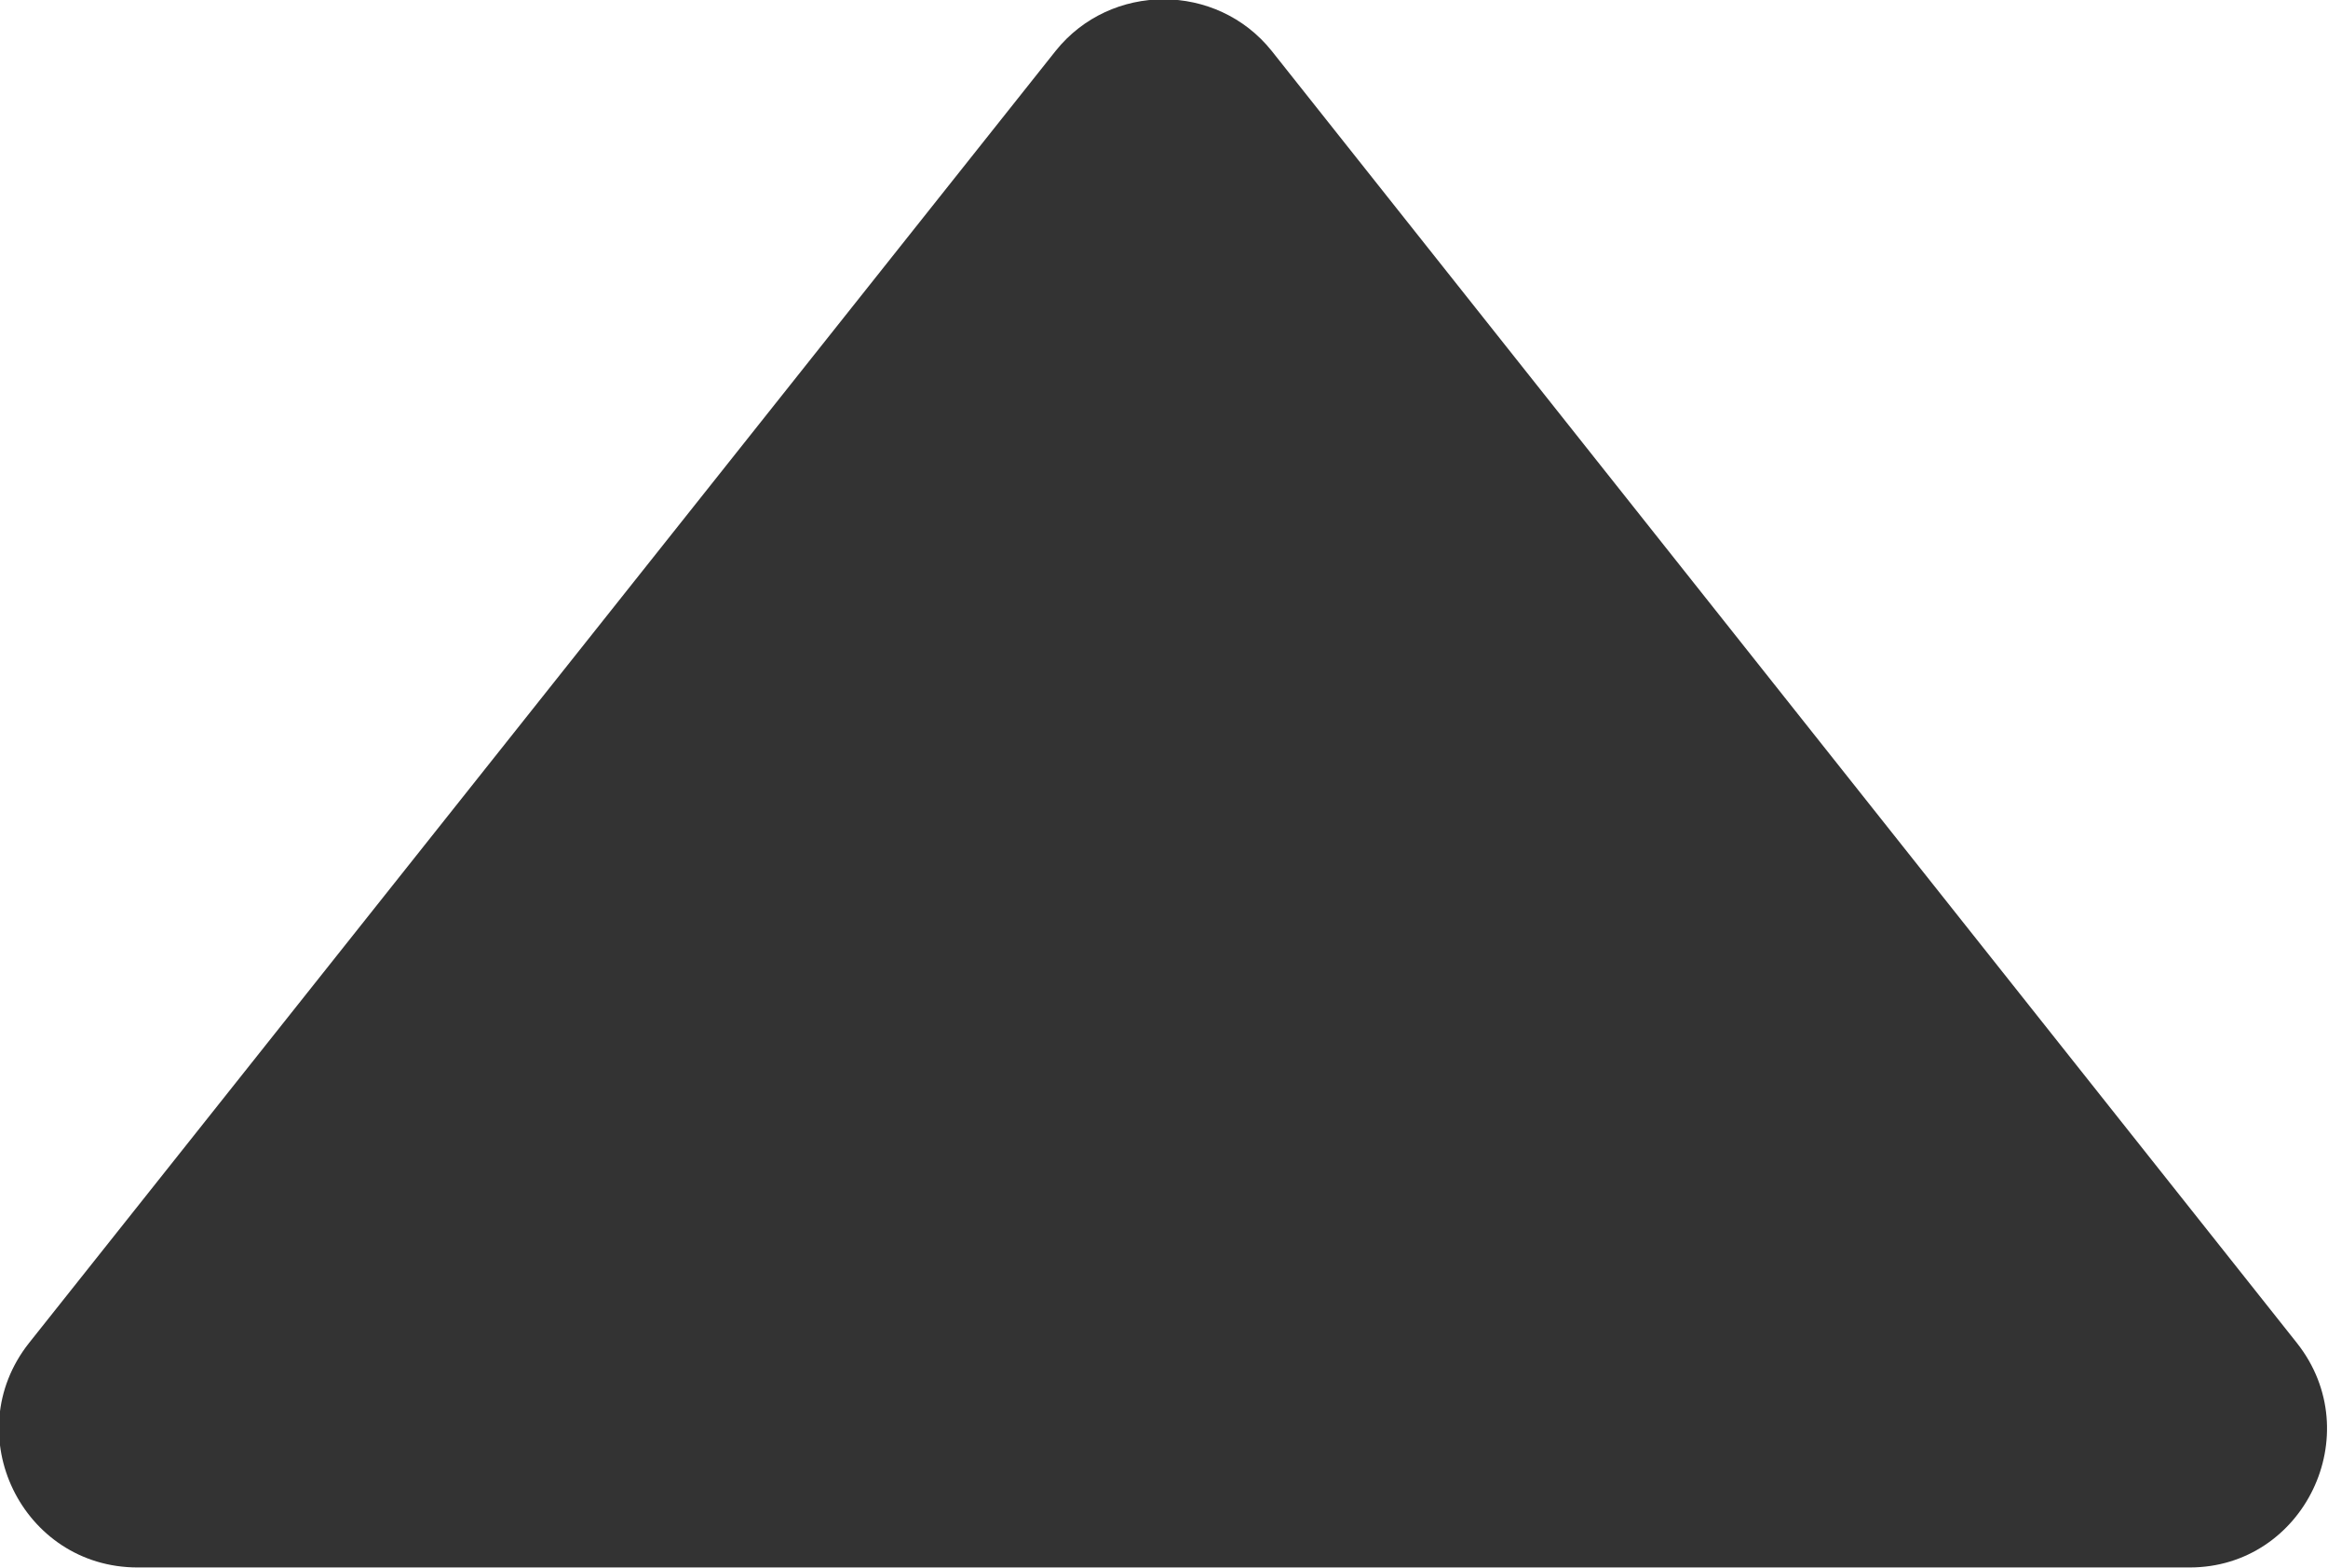
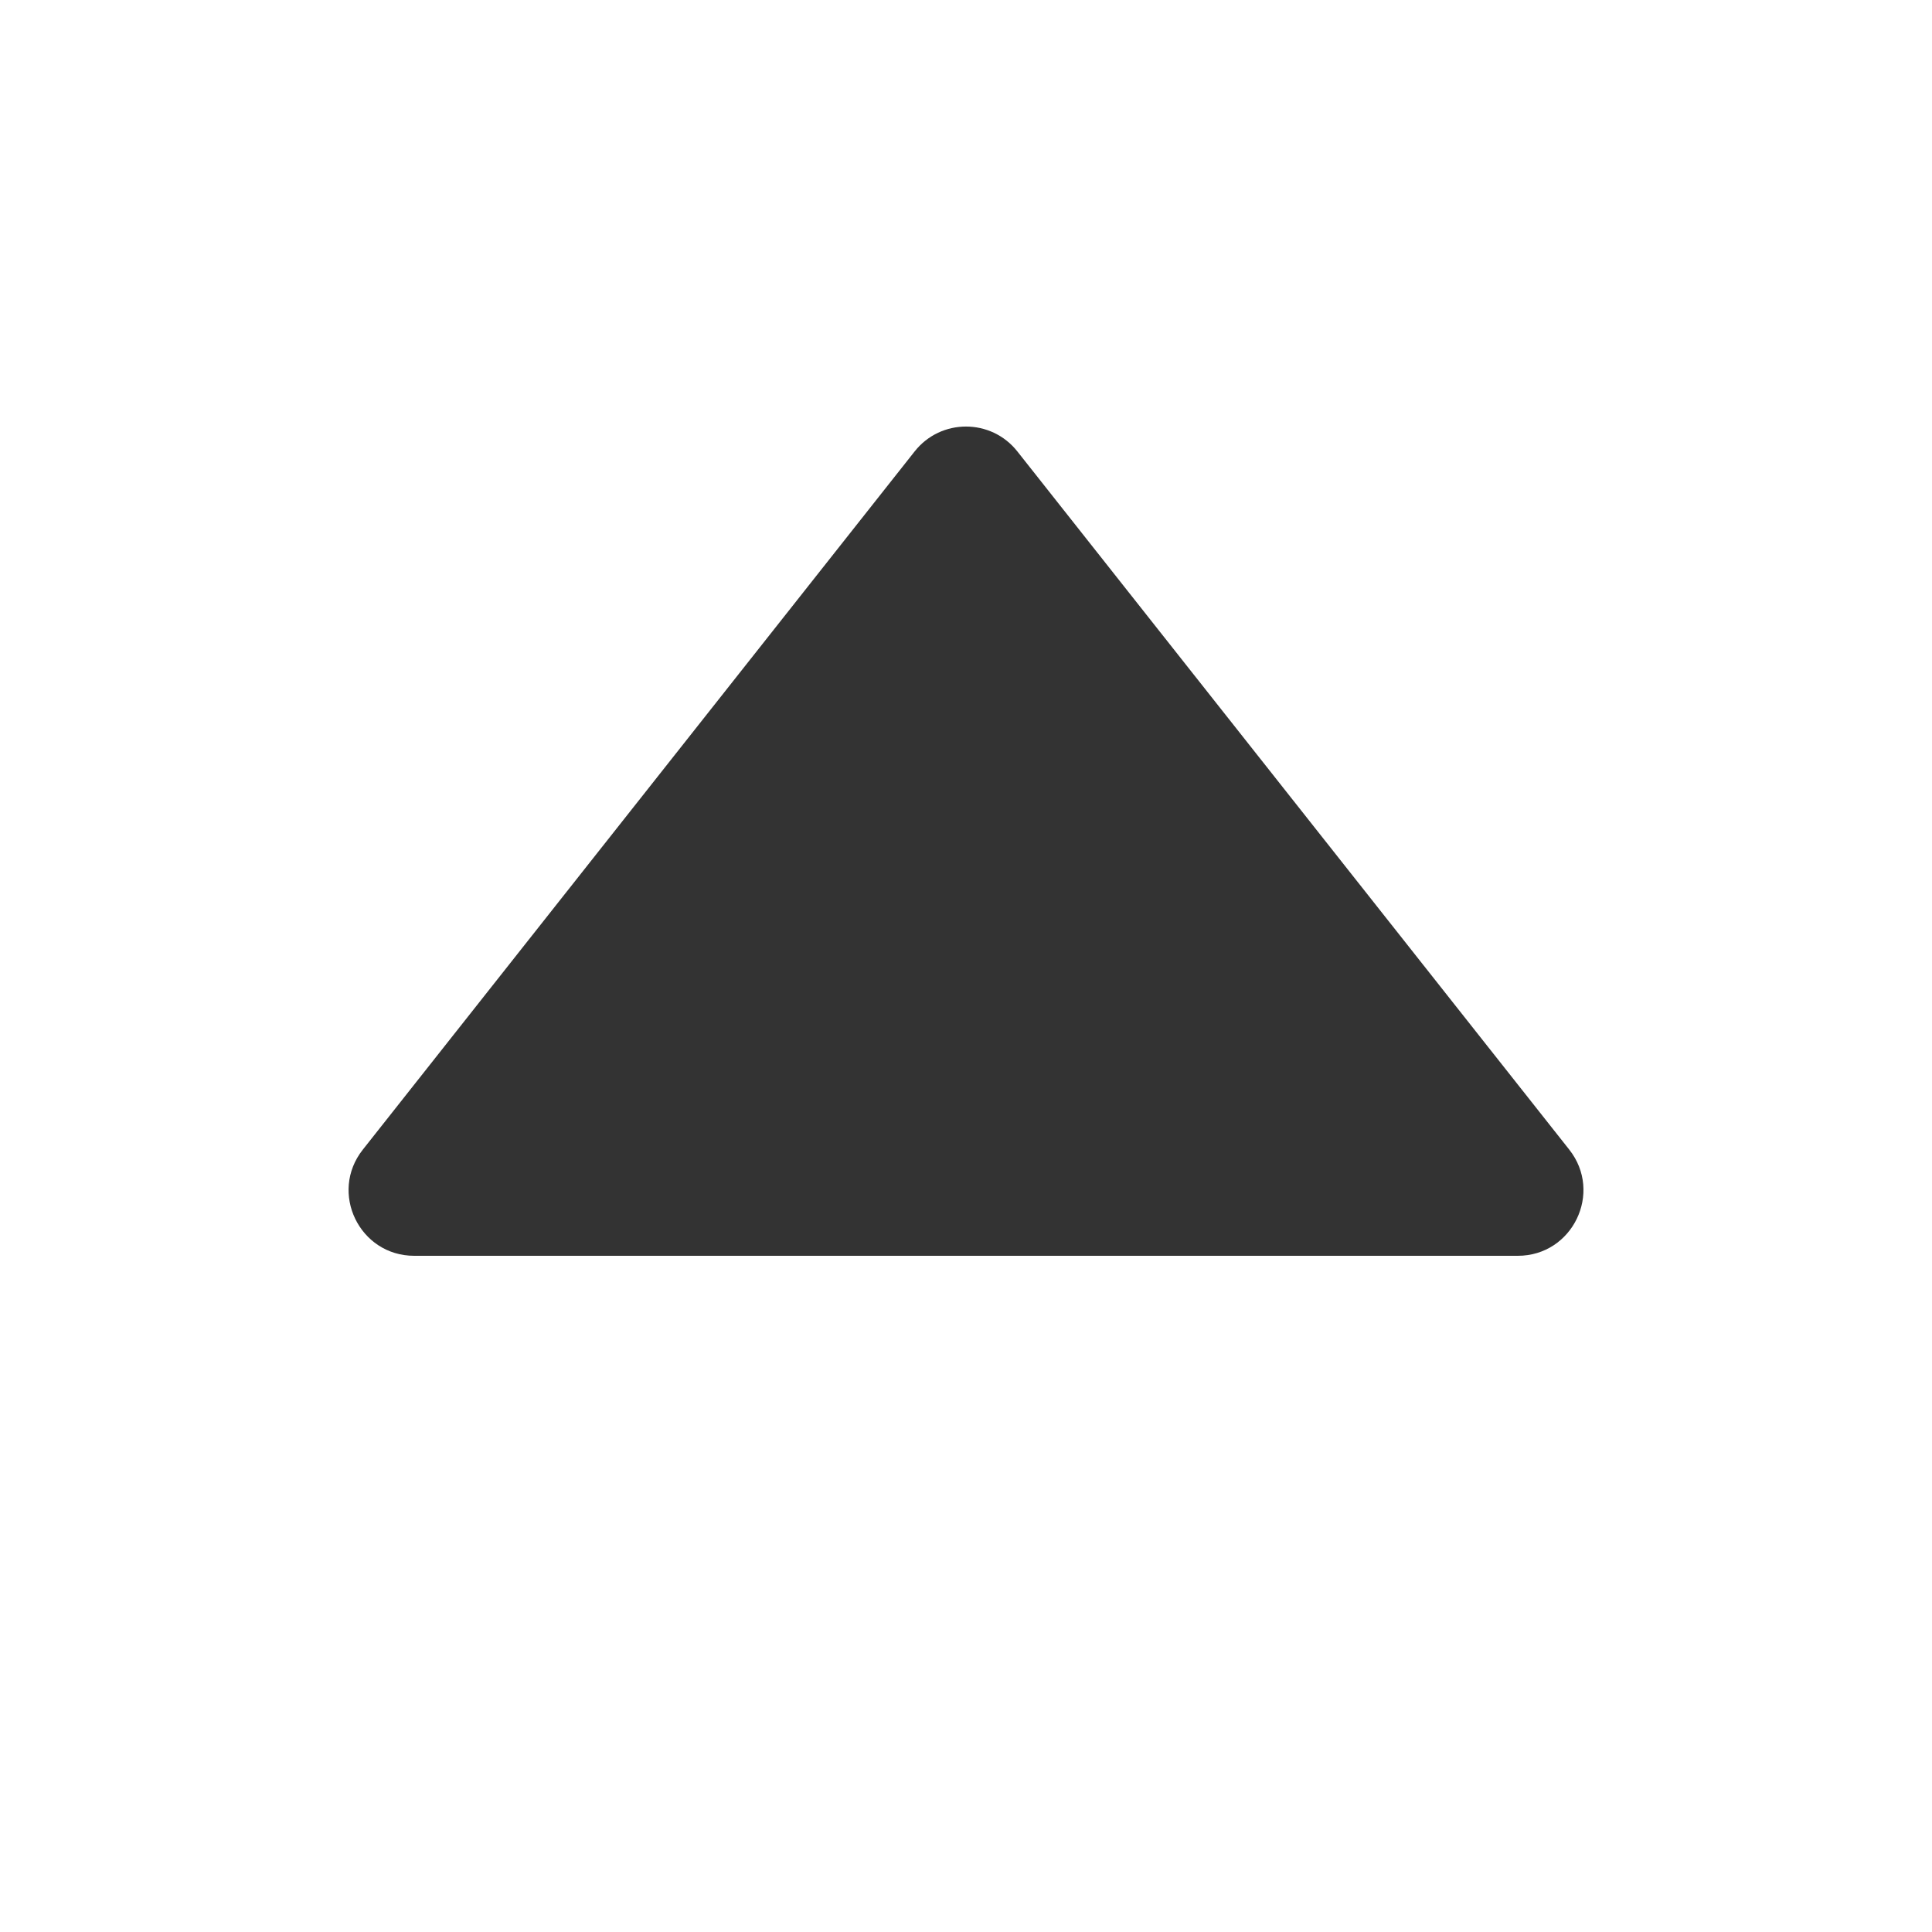
- <svg xmlns="http://www.w3.org/2000/svg" width="16.915" height="11.391" viewBox="0 0 16.915 11.391" fill="none">
-   <defs />
-   <path id="多边形 9" d="M7.67 0.37L0.21 9.76C-0.31 10.42 0.16 11.39 1 11.39L15.91 11.39C16.74 11.39 17.21 10.42 16.69 9.76L9.24 0.37C8.84 -0.13 8.07 -0.13 7.67 0.37Z" fill="#333333" fill-opacity="1" fill-rule="evenodd" />
+ <svg xmlns="http://www.w3.org/2000/svg" viewBox="0 0 25 25" width="25" height="25" fill="none" customFrame="#000000">
+   <rect id="容器 1" width="25" height="25" x="0" y="0" />
+   <path id="多边形 9" d="M20.306 14.876C20.745 15.432 20.349 16.25 19.64 16.25L5.36 16.25C4.651 16.25 4.255 15.432 4.695 14.876L11.835 5.842C12.174 5.412 12.826 5.412 13.165 5.842L20.306 14.876Z" fill="rgb(51,51,51)" fill-rule="evenodd" />
</svg>
